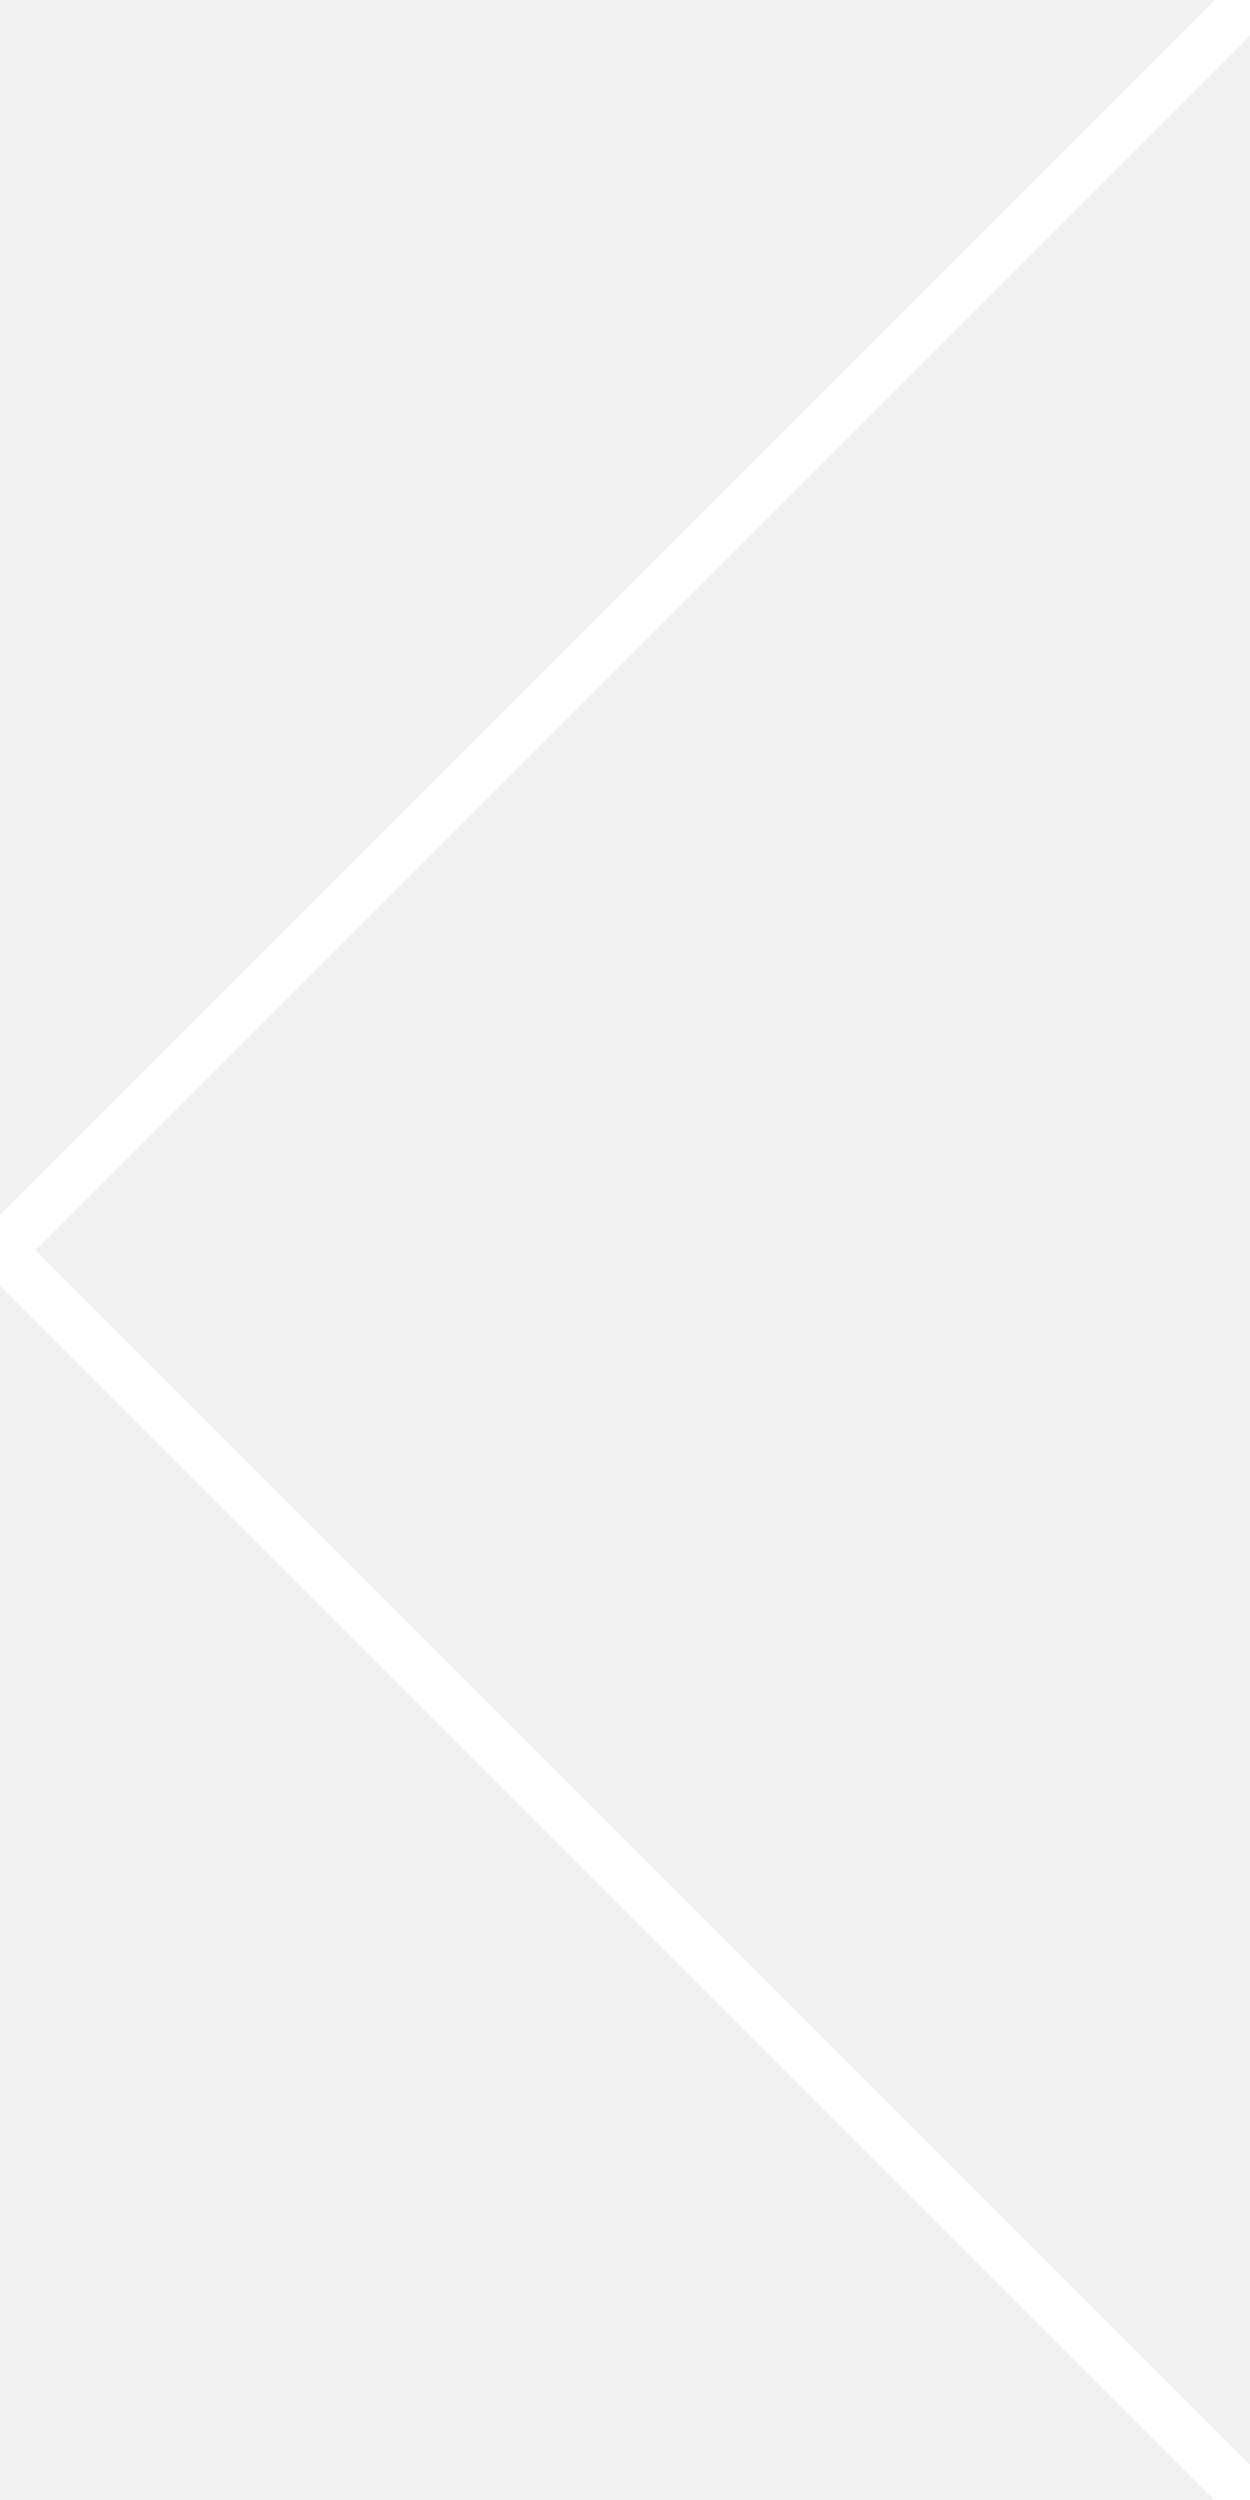
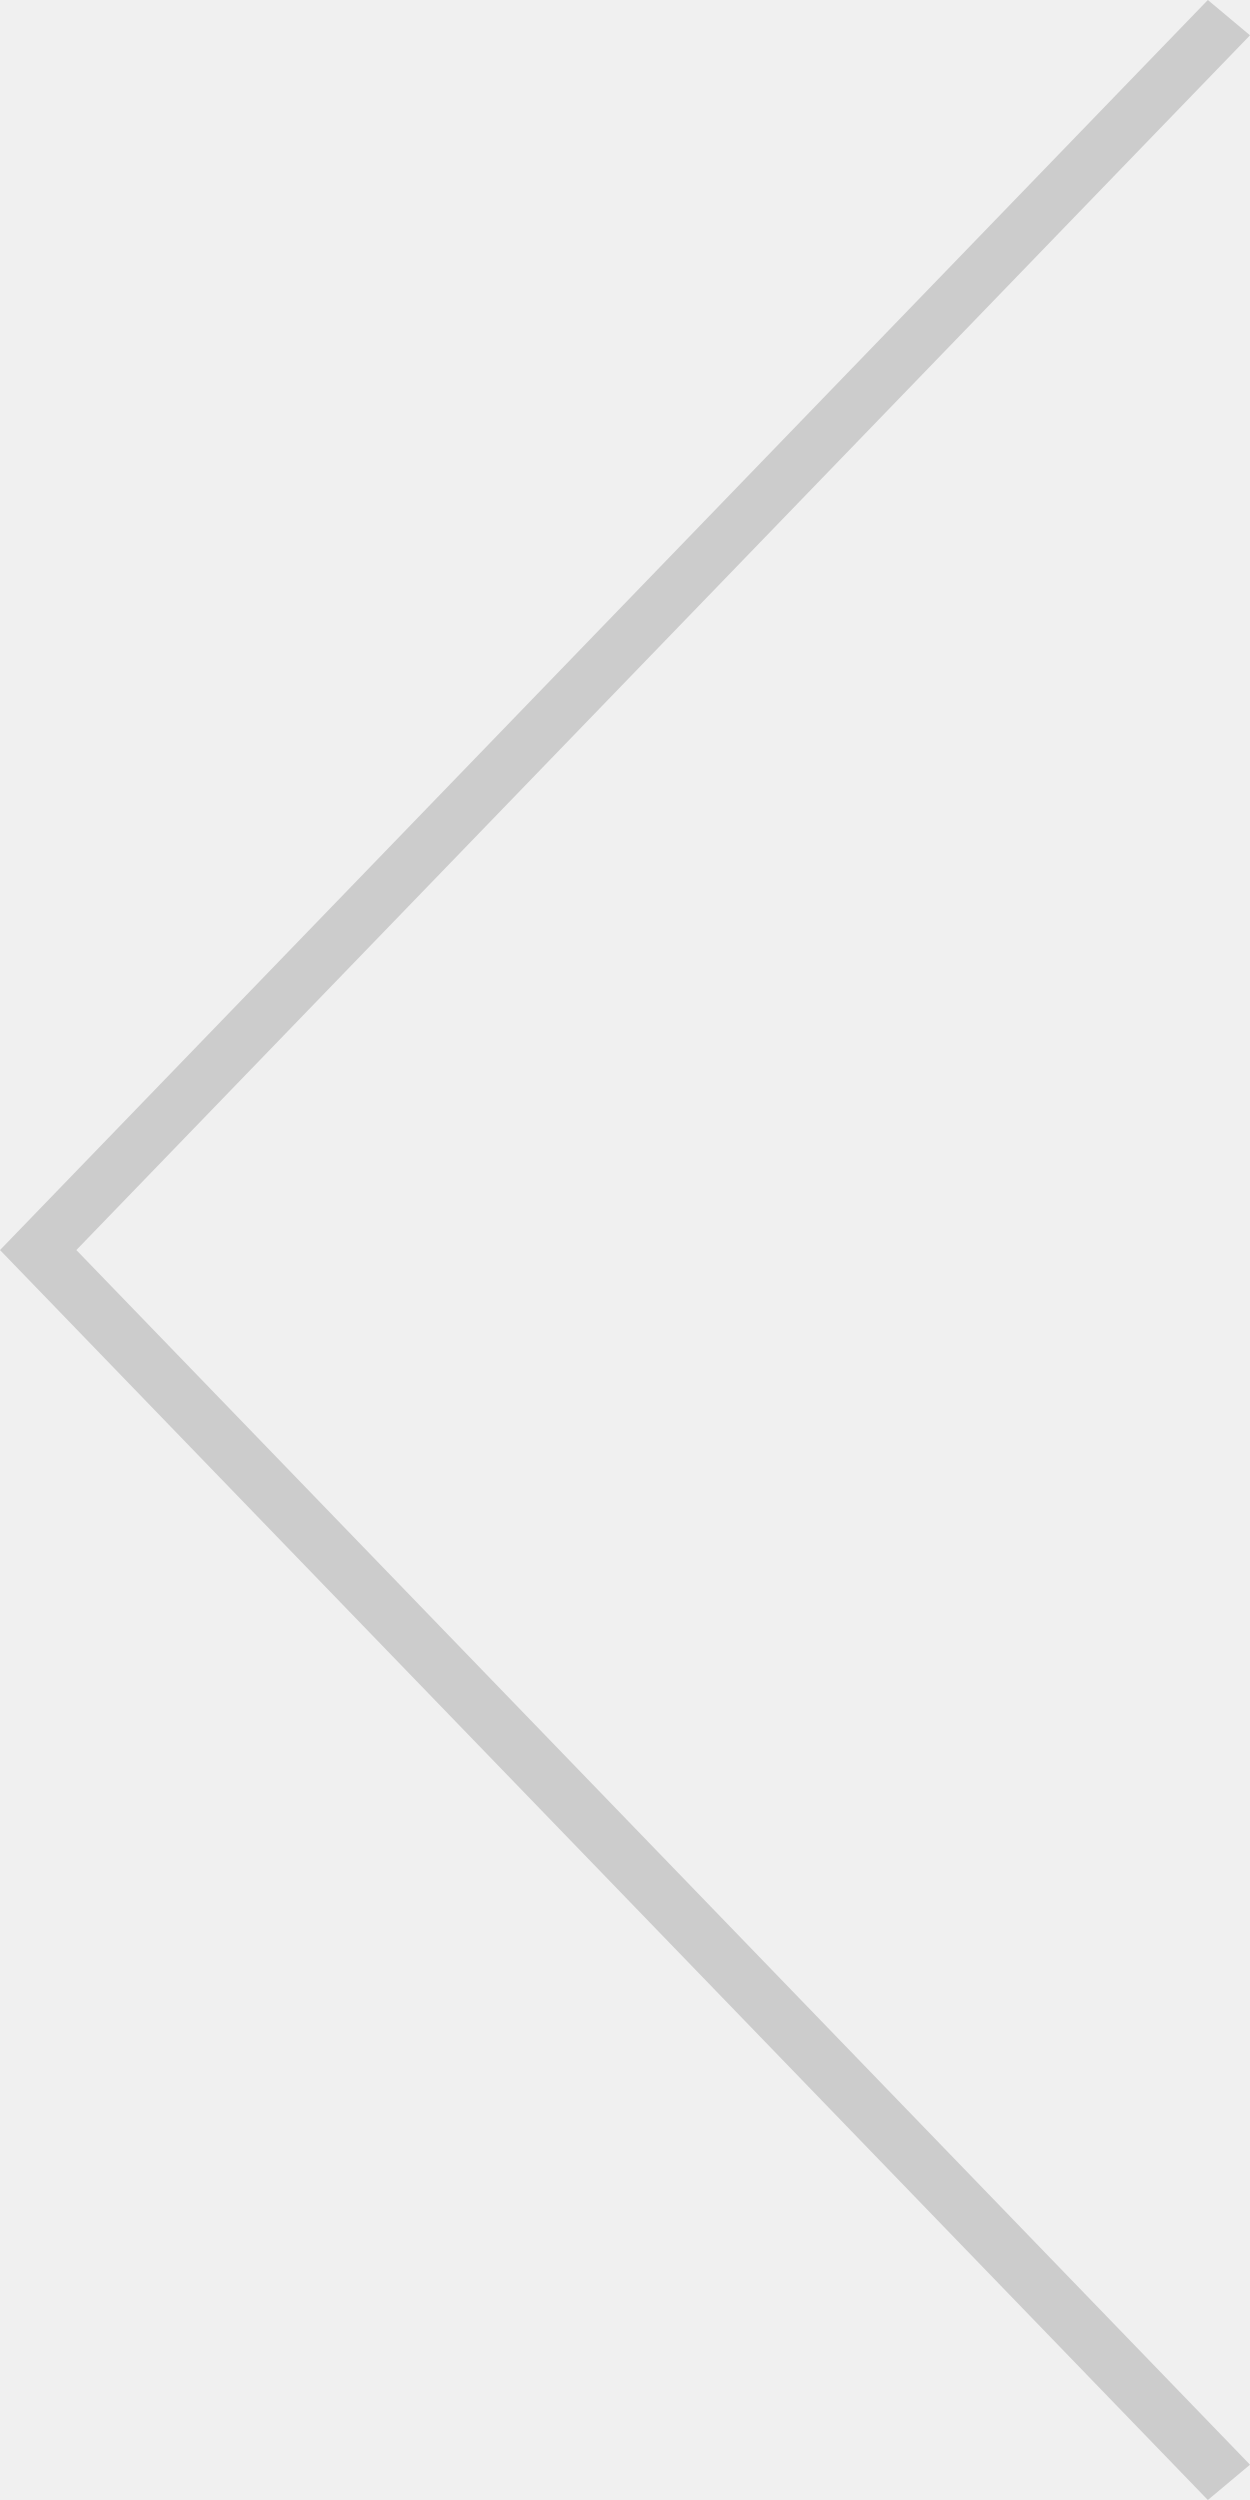
- <svg xmlns="http://www.w3.org/2000/svg" version="1.1" id="JoyceGallery_Arrows" x="0px" y="0px" width="25px" height="50px" viewBox="0 0 25 50" enable-background="new 0 0 25 50" xml:space="preserve">
-   <g id="Right">
-     <polyline id="Right_Arrow" fill="none" stroke="#FFFFFF" stroke-miterlimit="10" points="25,0 0,25 25,50  " />
+ <svg xmlns="http://www.w3.org/2000/svg" version="1.1" x="0px" y="0px" width="25px" height="50px" viewBox="-387 425.5 25 50" enable-background="new -387 425.5 25 50" xml:space="preserve">
+   <g id="View_Arrows">
+     <path fill="#CCCCCC" d="M-387,450.501l24.157-25.001l0.843,0.706l-23.473,24.295L-362,474.794l-0.843,0.706L-387,450.501z" />
  </g>
-   <g id="Left">
+   <g id="Thumbnail_Arrows">
</g>
</svg>
